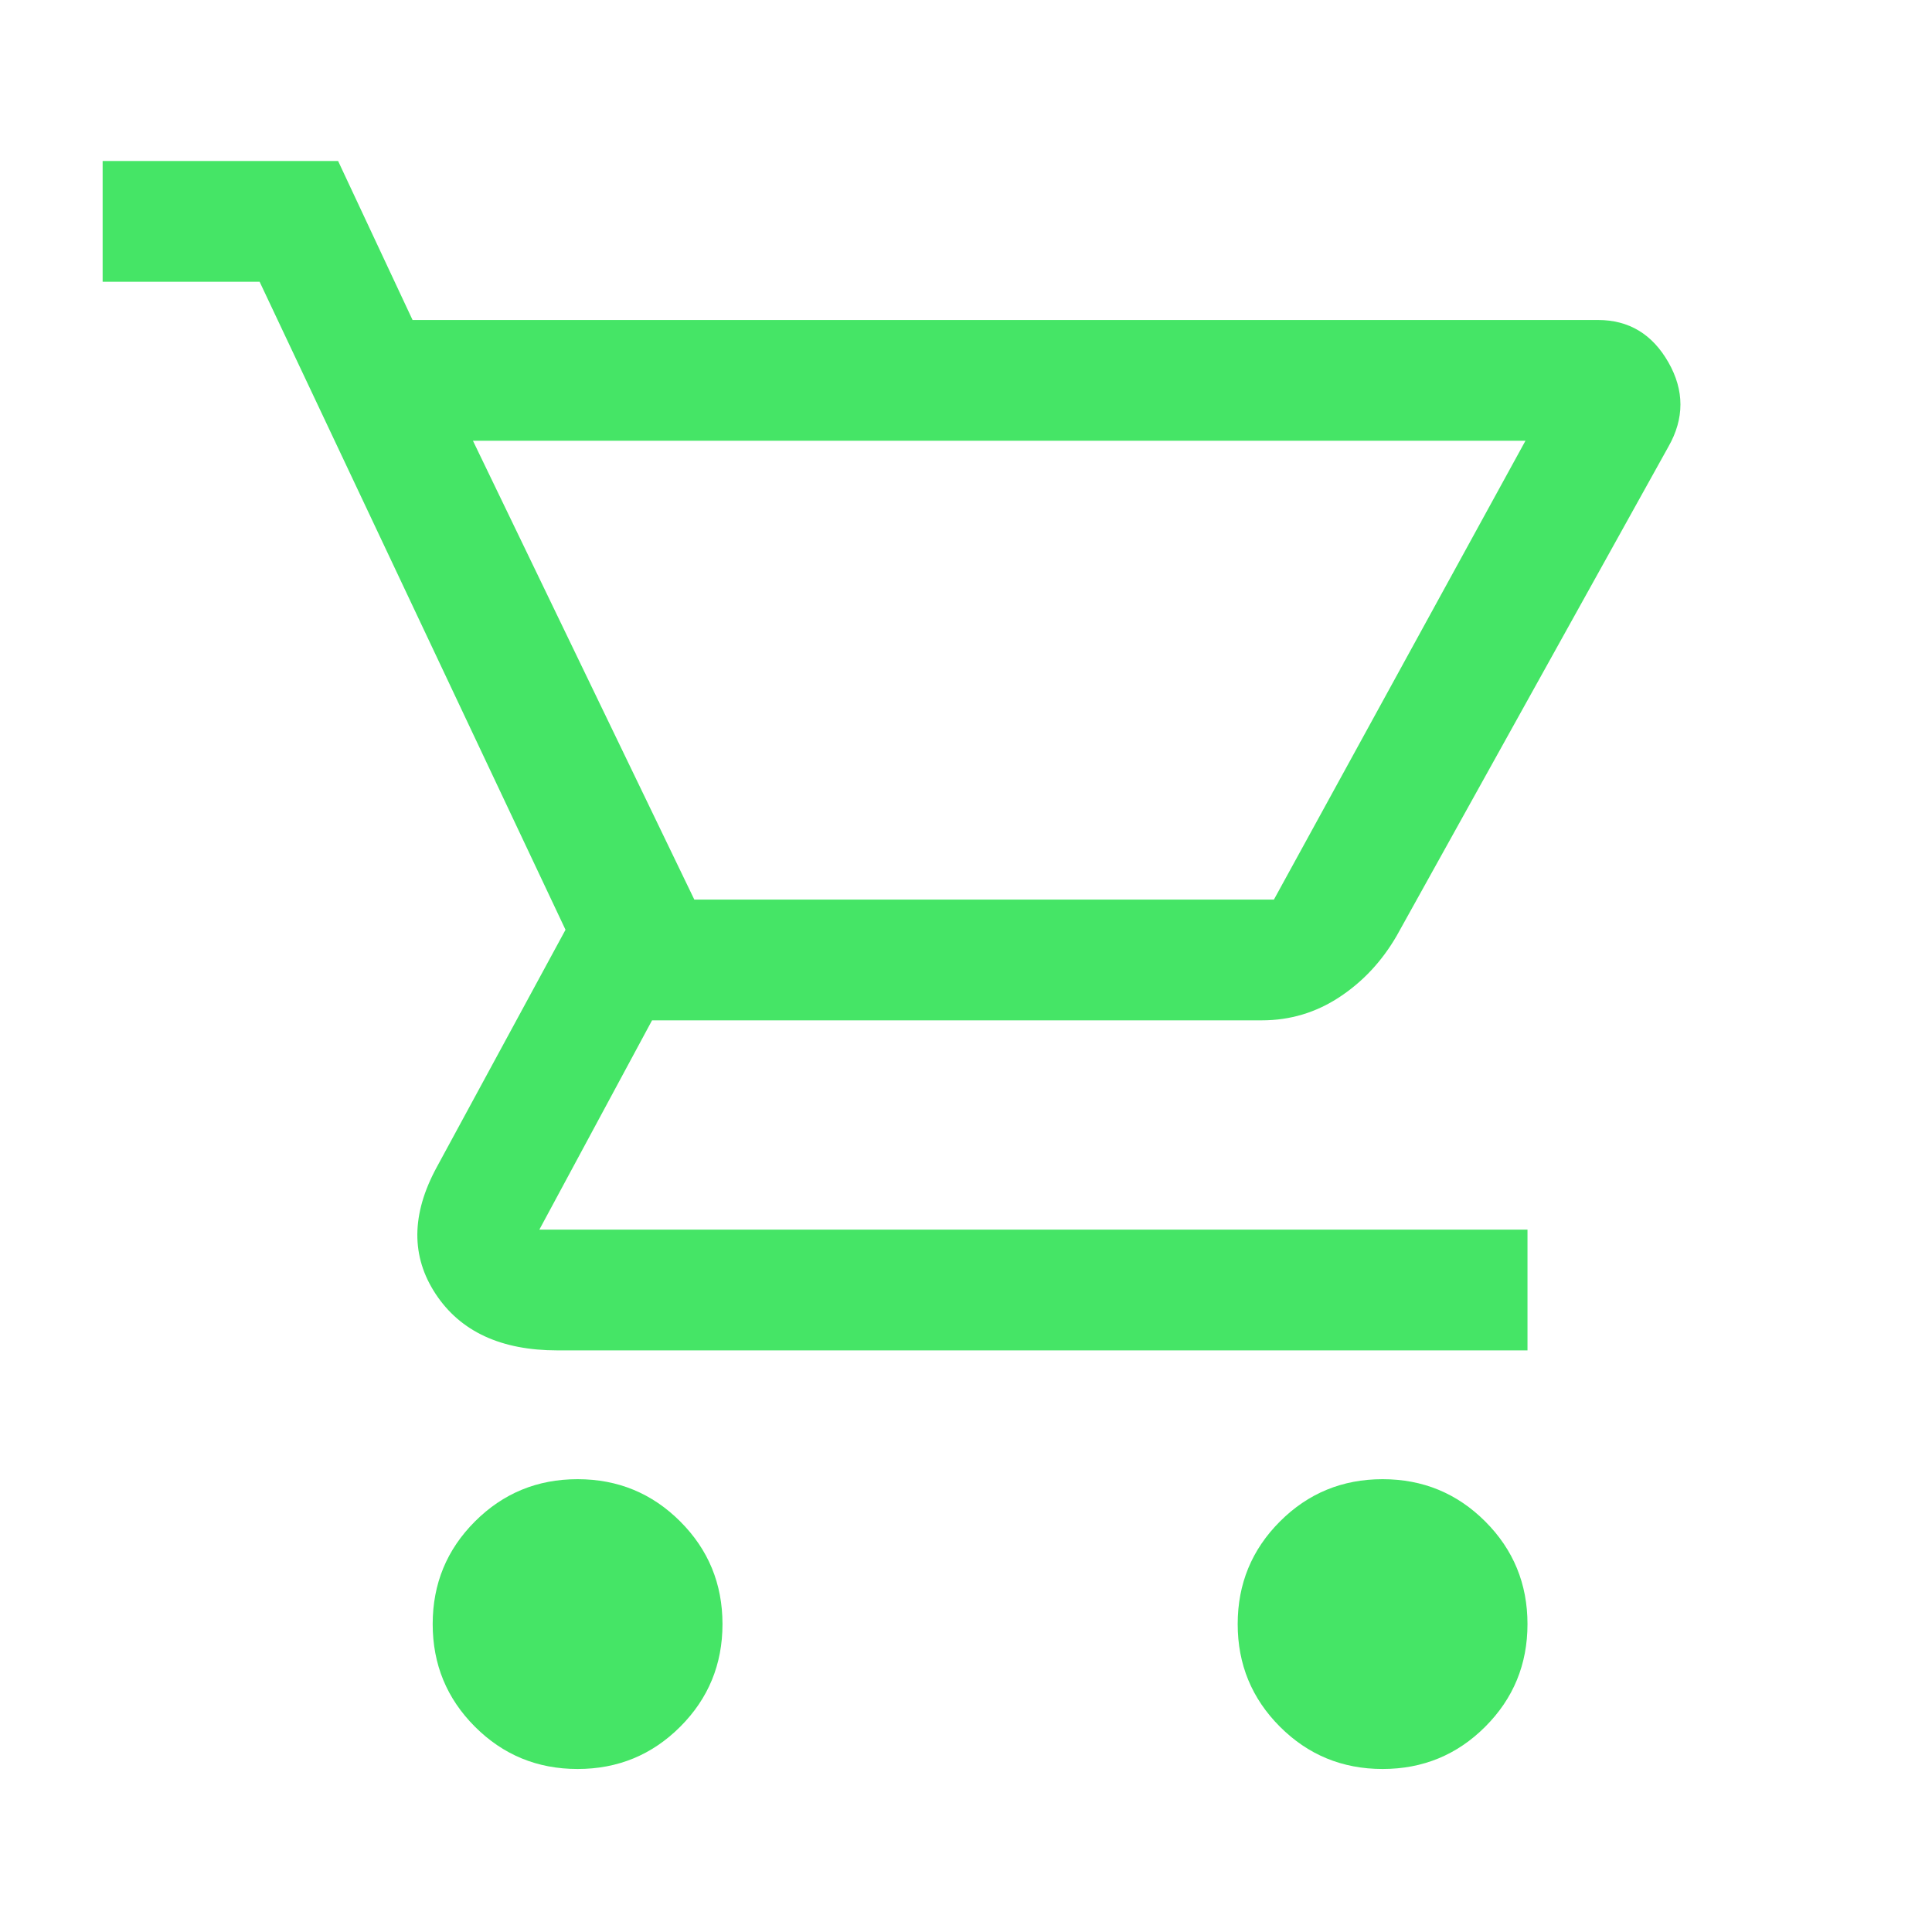
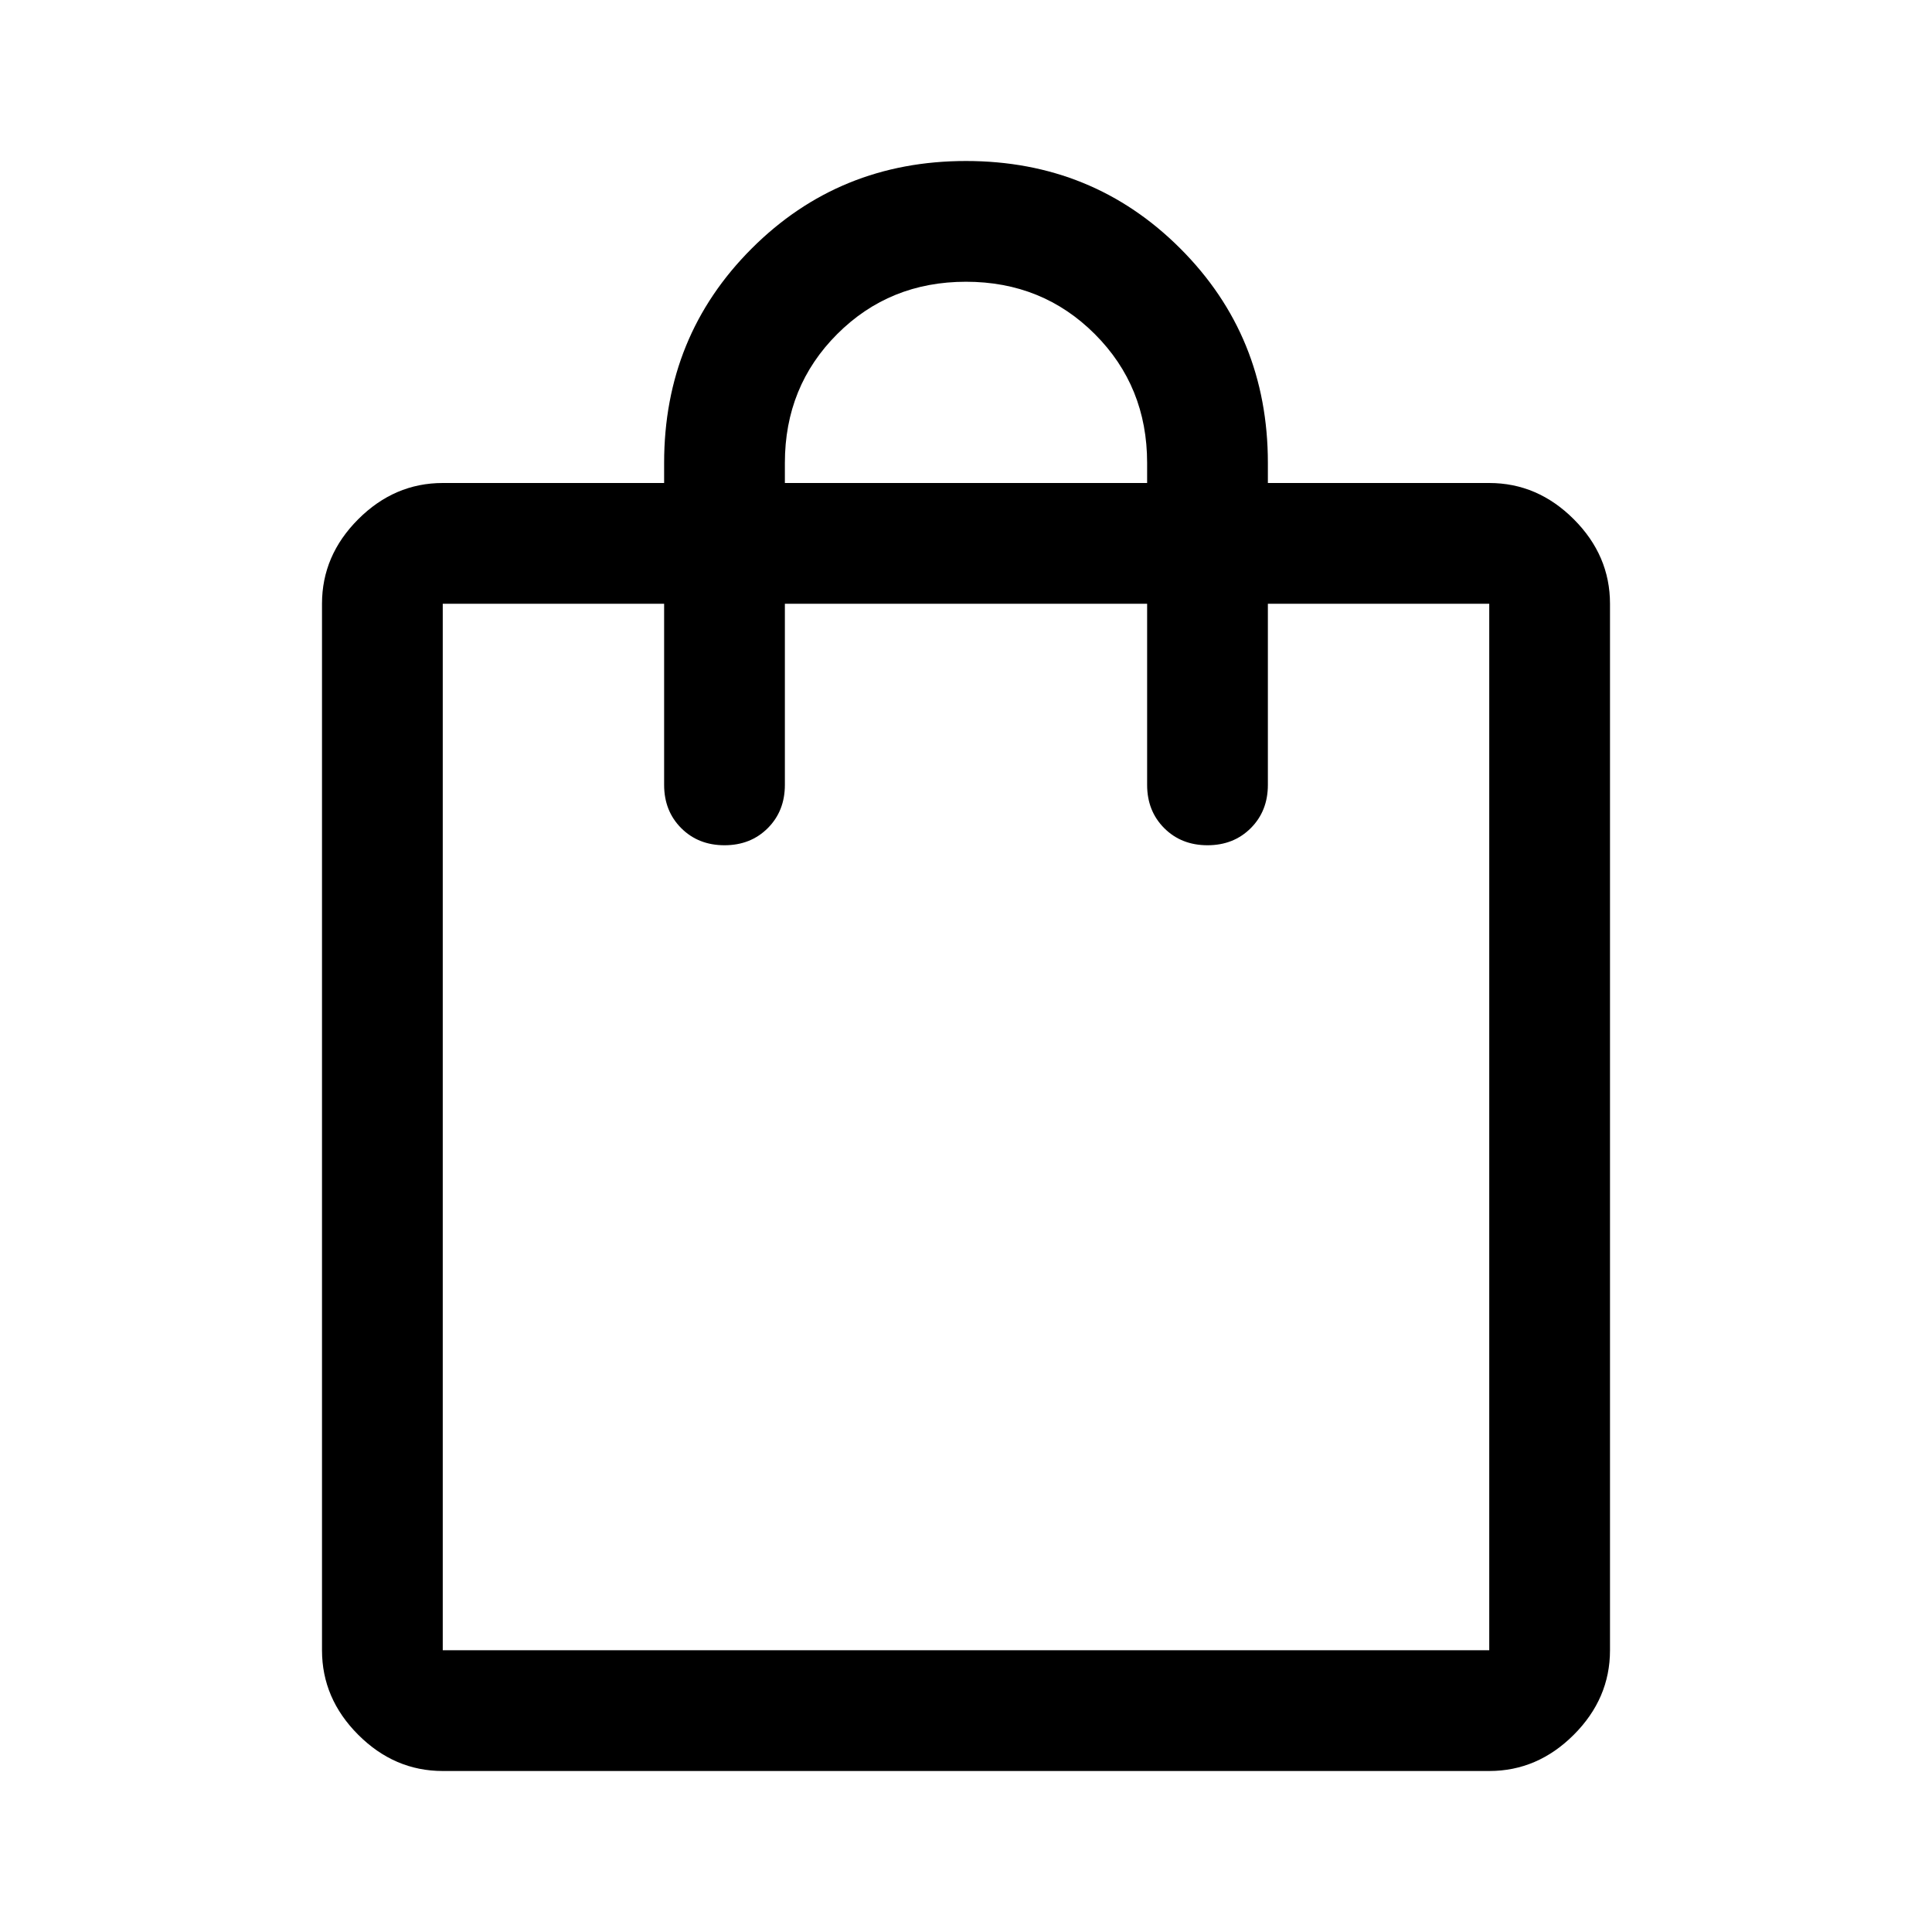
- <svg xmlns="http://www.w3.org/2000/svg" fill="#45E566" height="48" width="48">
-   <path d="M14.35 43.95q-1.5 0-2.55-1.05-1.05-1.05-1.05-2.55 0-1.5 1.05-2.55 1.05-1.05 2.55-1.05 1.5 0 2.55 1.05 1.05 1.05 1.05 2.55 0 1.5-1.05 2.55-1.05 1.05-2.55 1.05Zm20 0q-1.5 0-2.55-1.05-1.05-1.05-1.05-2.55 0-1.5 1.05-2.55 1.05-1.05 2.55-1.05 1.5 0 2.55 1.05 1.05 1.05 1.05 2.55 0 1.5-1.05 2.55-1.05 1.05-2.55 1.05Zm-22.6-33 5.5 11.4h14.4l6.25-11.4Zm-1.5-3H39.7q1.15 0 1.75 1.05.6 1.05 0 2.1L34.7 23.25q-.55.95-1.425 1.525t-1.925.575H16.2l-2.8 5.2h24.55v3h-24.1q-2.1 0-3.025-1.4-.925-1.4.025-3.15l3.2-5.9L6.45 7h-3.9V4H8.4Zm7 14.4h14.4Z" />
+ <svg xmlns="http://www.w3.org/2000/svg" height="48" width="48">
+   <path d="M11 44q-1.2 0-2.1-.9Q8 42.2 8 41V15q0-1.2.9-2.1.9-.9 2.1-.9h5.5v-.5q0-3.15 2.175-5.325Q20.85 4 24 4q3.15 0 5.325 2.175Q31.5 8.35 31.5 11.5v.5H37q1.2 0 2.1.9.9.9.9 2.1v26q0 1.2-.9 2.1-.9.9-2.1.9Zm0-3h26V15h-5.5v4.5q0 .65-.425 1.075Q30.65 21 30 21q-.65 0-1.075-.425-.425-.425-.425-1.075V15h-9v4.5q0 .65-.425 1.075Q18.65 21 18 21q-.65 0-1.075-.425-.425-.425-.425-1.075V15H11v26Zm8.5-29h9v-.5q0-1.9-1.3-3.2Q25.9 7 24 7q-1.9 0-3.2 1.3-1.3 1.3-1.3 3.2ZM11 41V15v26Z" />
</svg>
